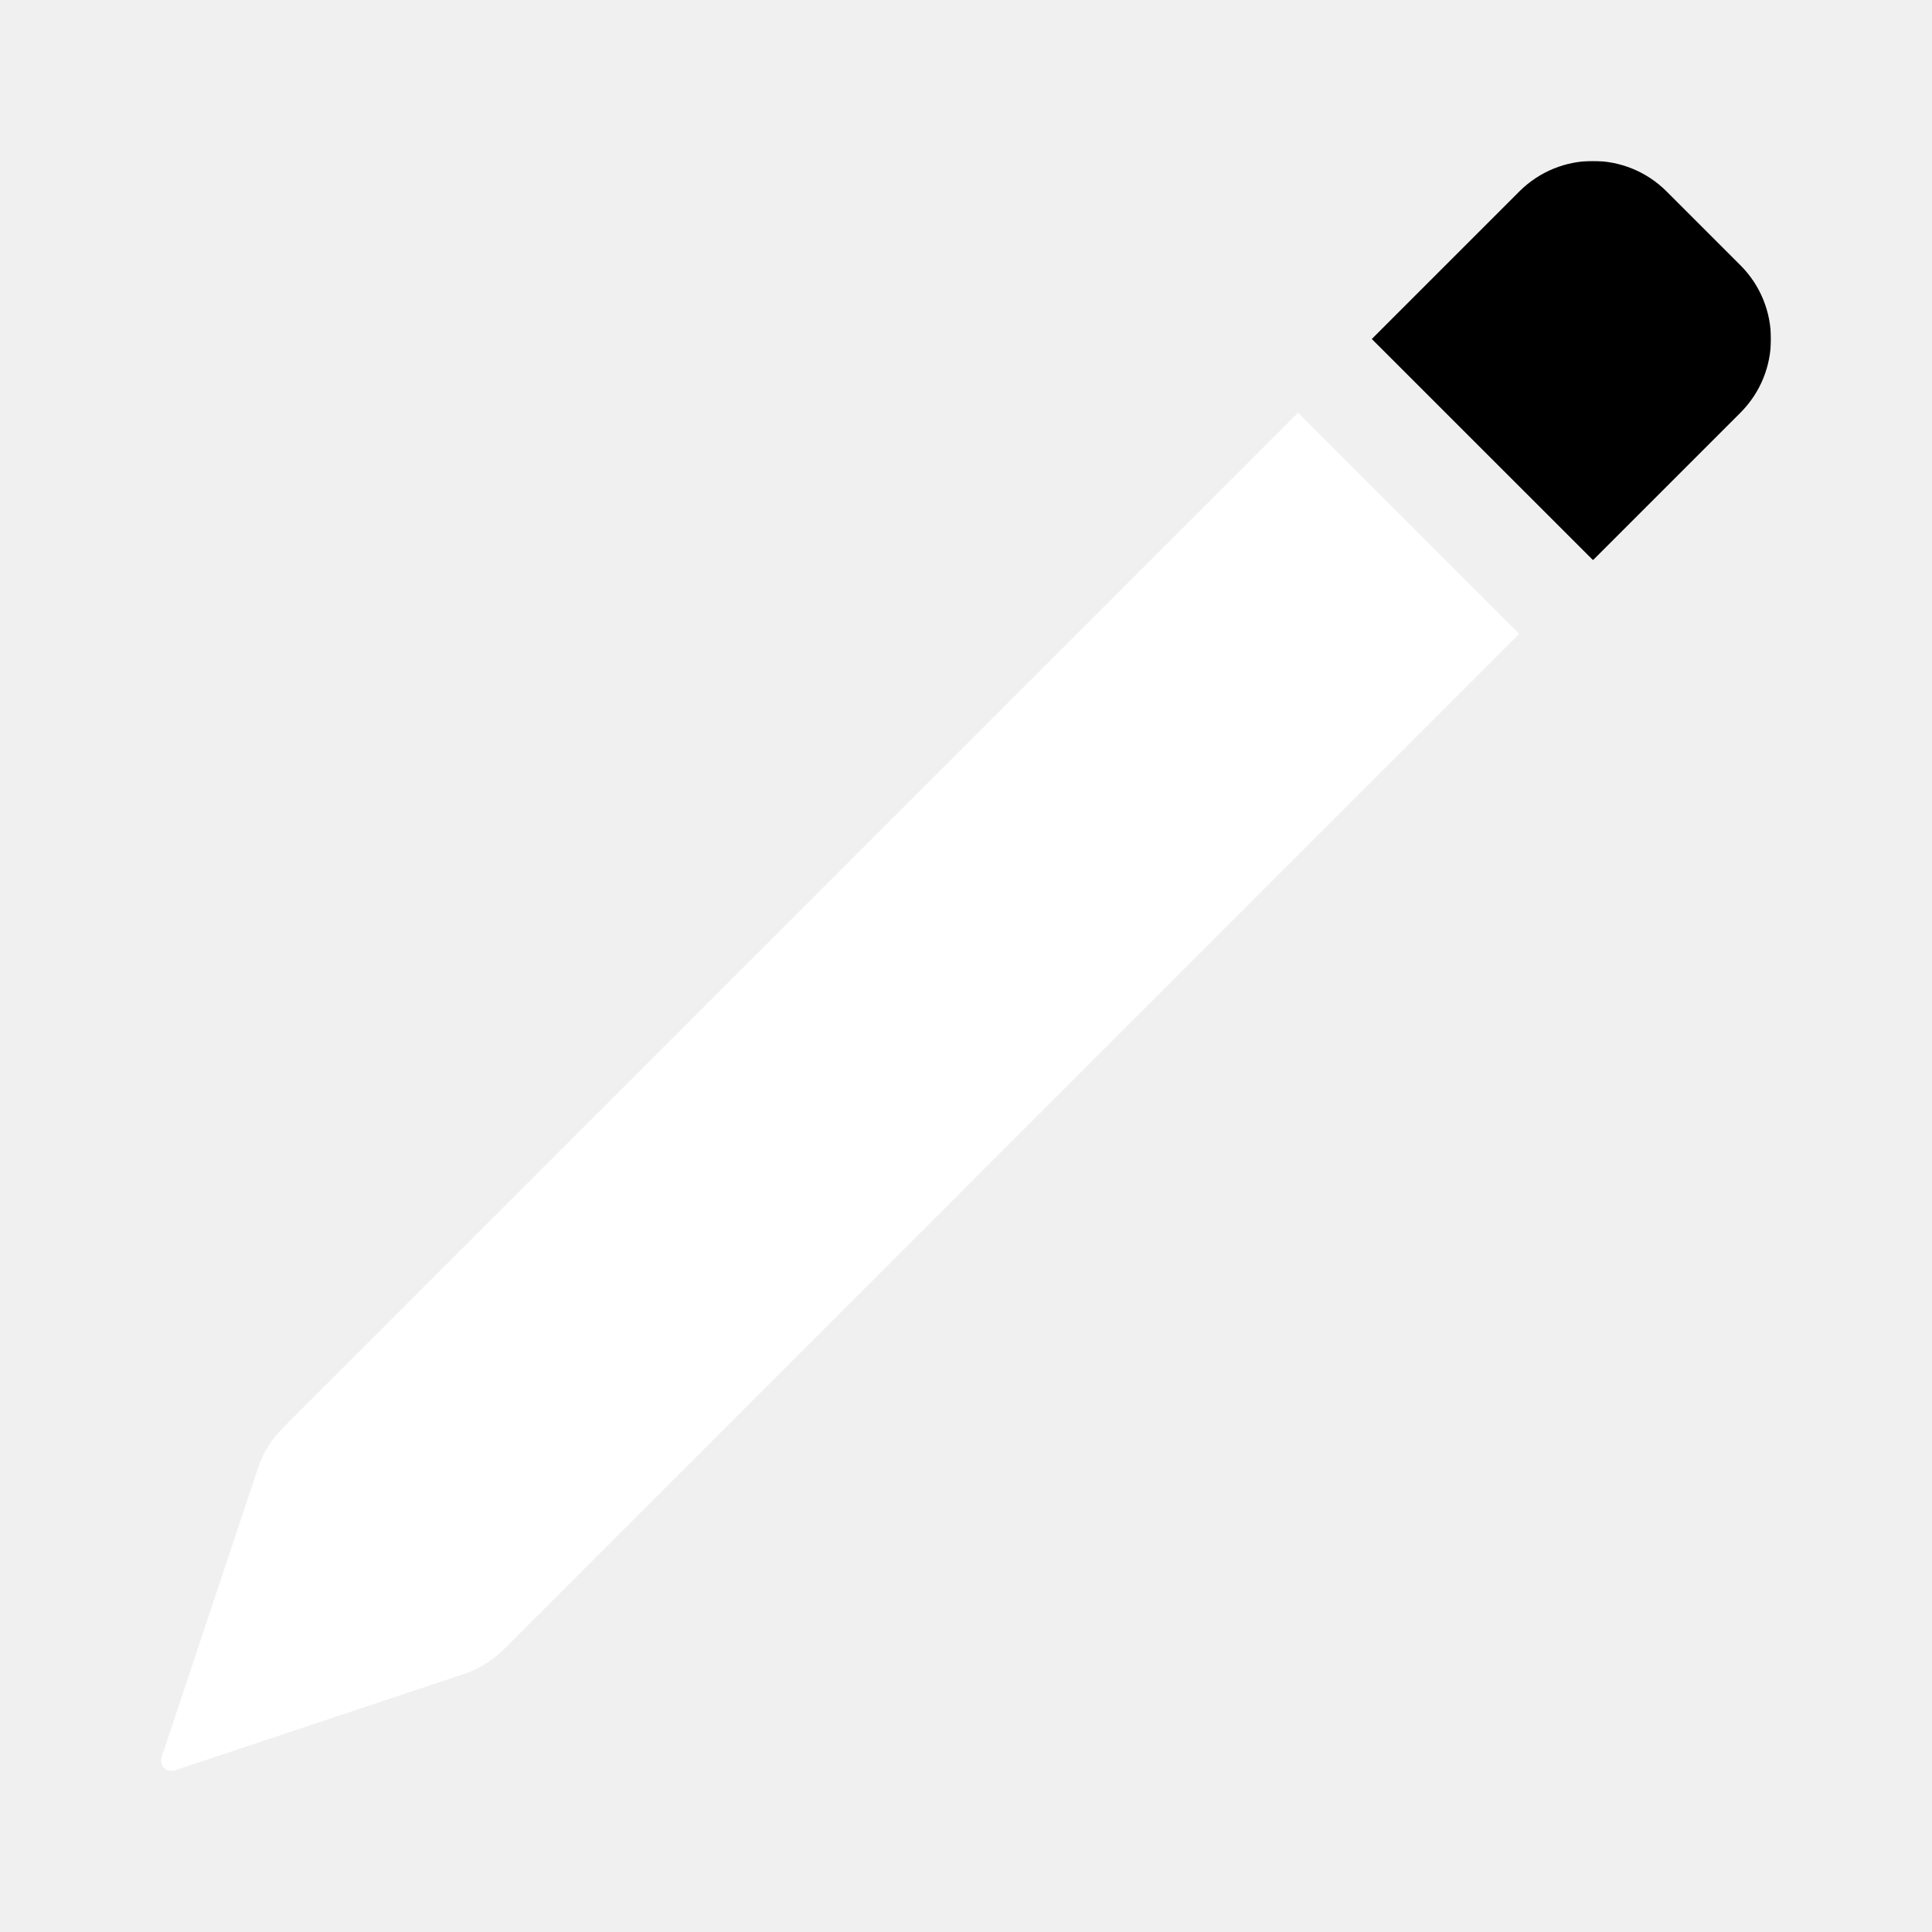
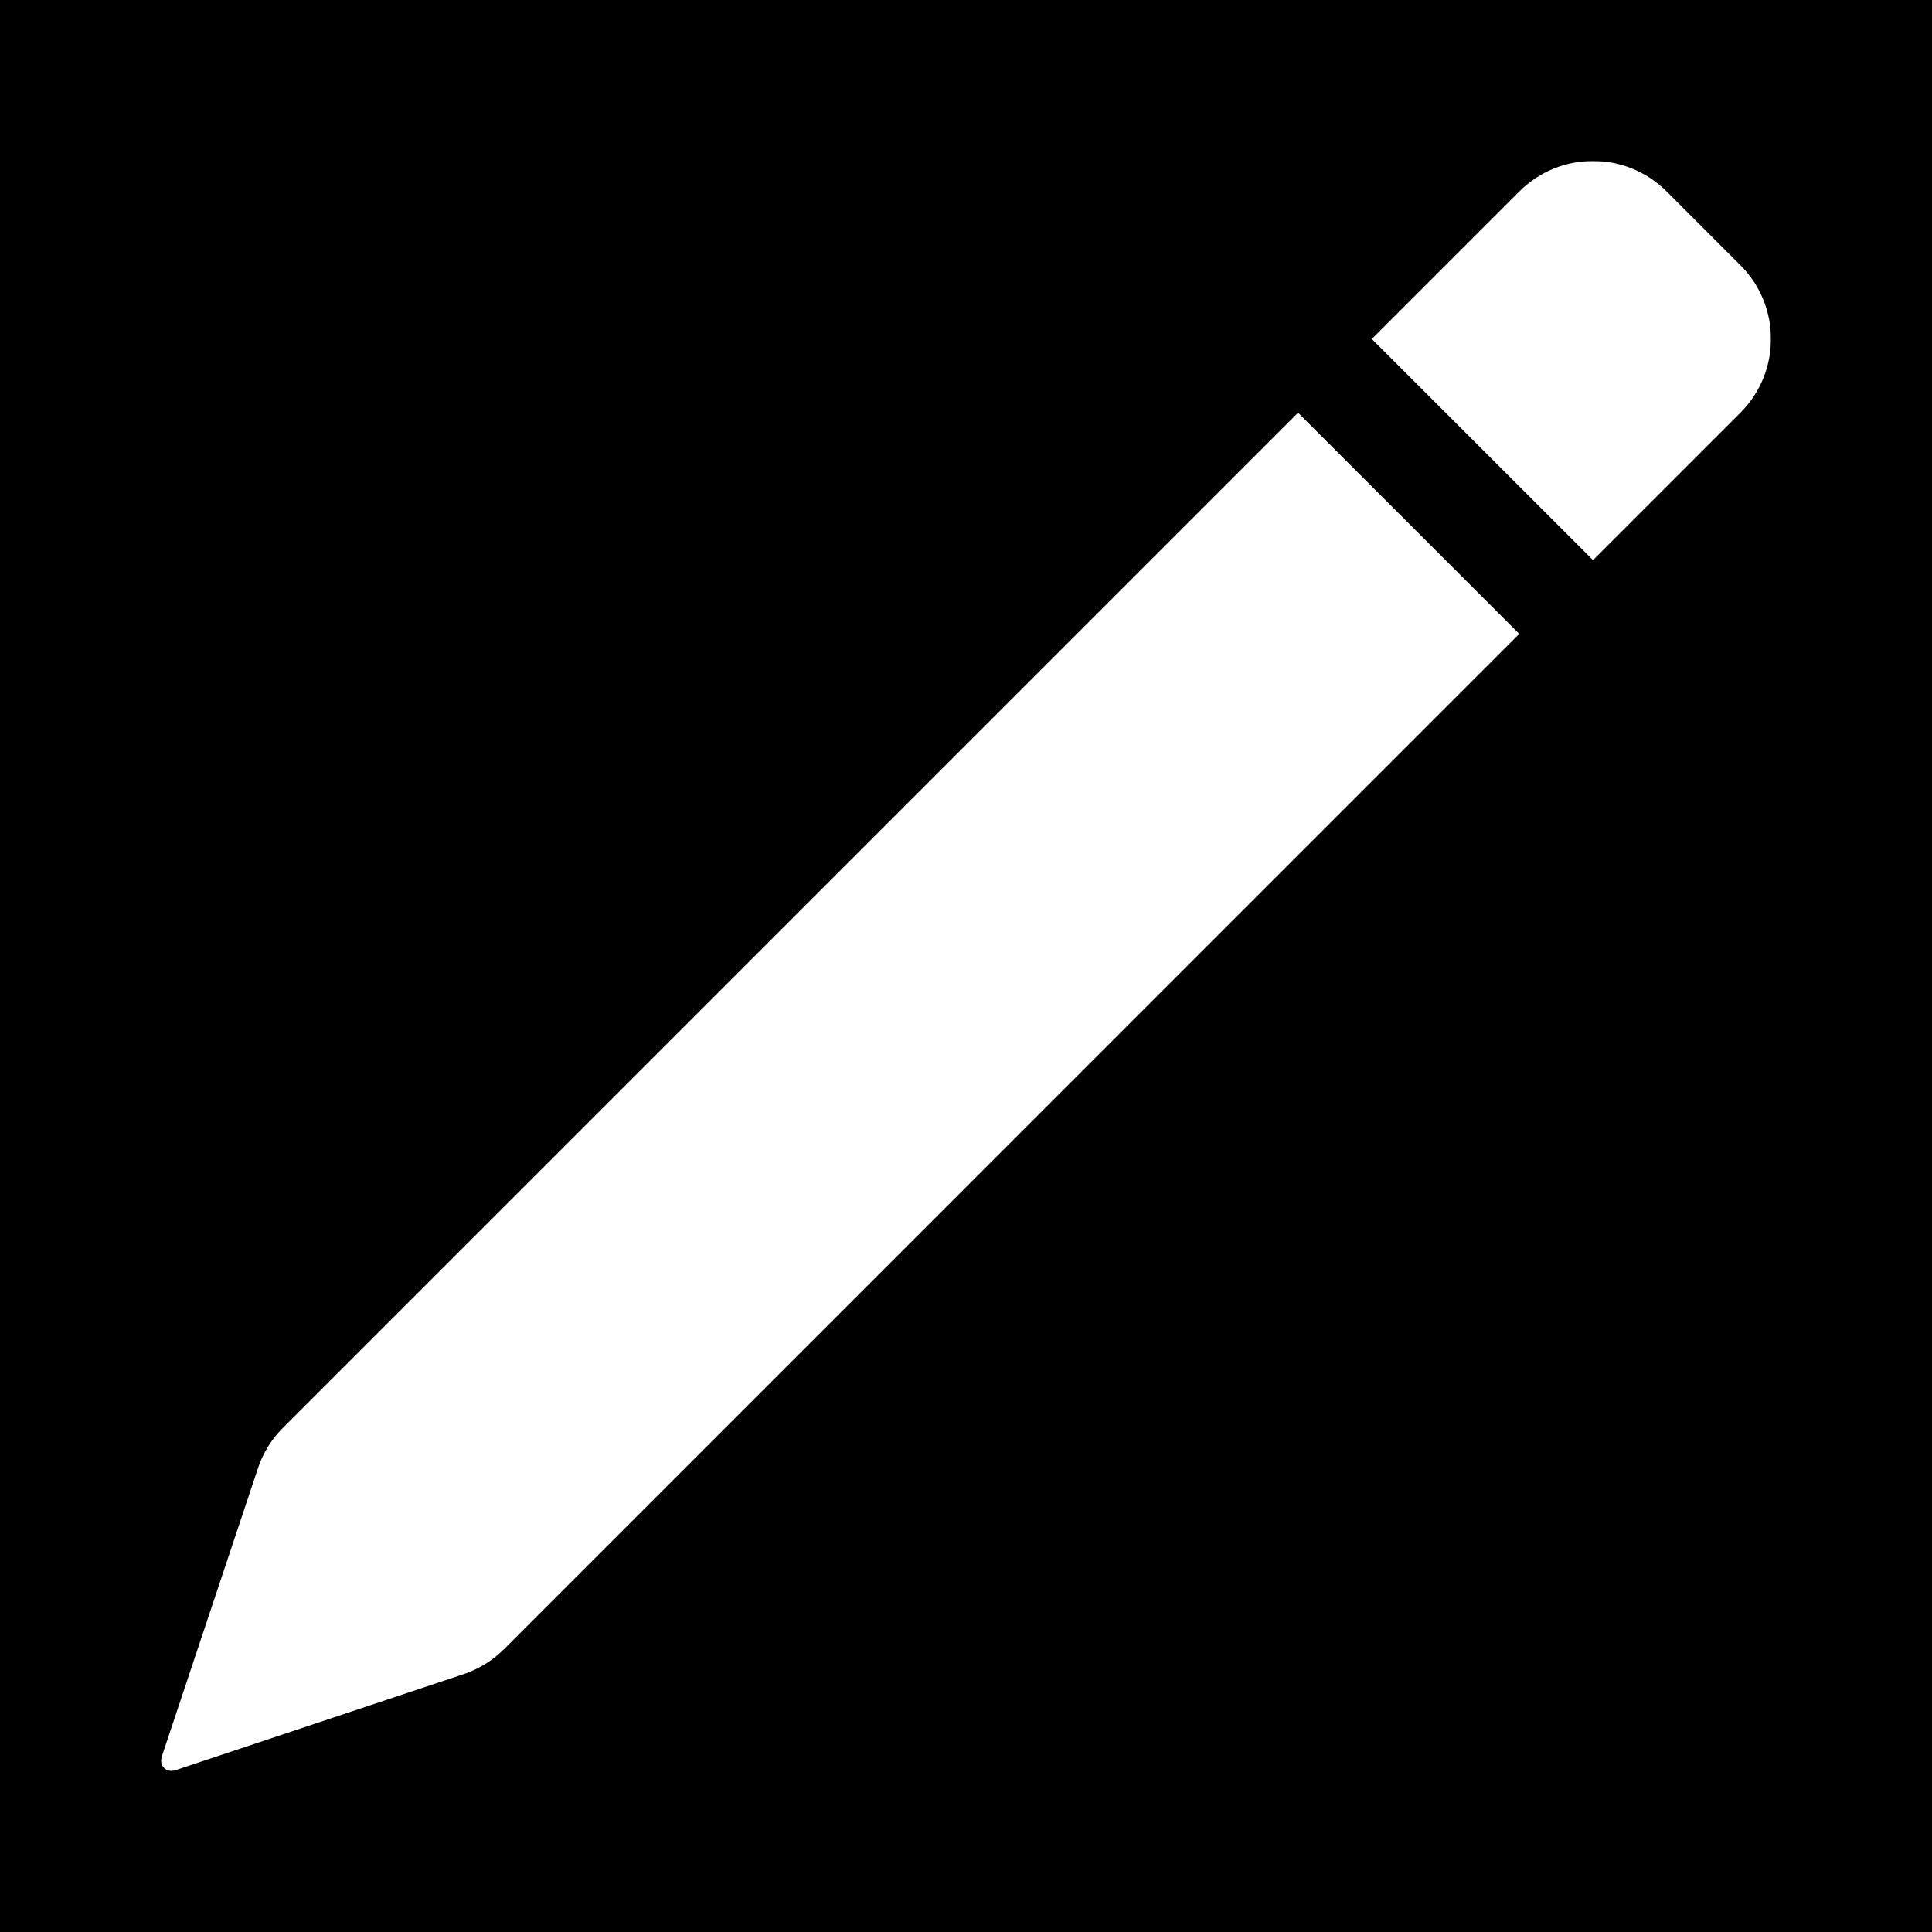
- <svg xmlns="http://www.w3.org/2000/svg" xmlns:xlink="http://www.w3.org/1999/xlink" width="24px" height="24px" viewBox="0 0 24 24" version="1.1">
-   <defs>
-     <polygon id="path-1" points="0.041 0 5 0 5 4.958 0.041 4.958" />
-     <polygon id="path-3" points="0 0.127 16.873 0.127 16.873 17 0 17" />
-   </defs>
-   <g id="dtpr_icons-/-purpose-/-ic_white-/-agency" stroke="none" stroke-width="1" fill="none" fill-rule="evenodd">
-     <rect id="Container" x="0" y="0" width="24" height="24" />
-     <g id="Group-7" transform="translate(2, 2)">
-       <g id="Group-3" transform="translate(15, 0)">
-         <mask id="mask-2" fill="white">
-           <use xlink:href="#path-1" />
-         </mask>
-         <g id="Clip-2" />
-         <path d="M4.62,1.295 L3.704,0.379 C3.198,-0.127 2.379,-0.127 1.873,0.379 L0.041,2.211 L2.789,4.958 L4.62,3.127 C5.126,2.621 5.126,1.801 4.62,1.295" id="Fill-1" fill="#000000" mask="url(#mask-2)" />
-       </g>
-       <g id="Group-6" transform="translate(0, 3)">
-         <mask id="mask-4" fill="white">
-           <use xlink:href="#path-3" />
-         </mask>
-         <g id="Clip-5" />
-         <path d="M1.515,12.737 C1.372,12.879 1.266,13.052 1.203,13.243 L0.007,16.829 C-0.027,16.93 0.07,17.027 0.171,16.993 L3.756,15.798 C3.948,15.734 4.12,15.627 4.263,15.485 L16.873,2.874 L14.125,0.127 L1.515,12.737 Z" id="Fill-4" fill="#FFFFFF" mask="url(#mask-4)" />
-       </g>
-     </g>
+ <svg xmlns="http://www.w3.org/2000/svg" width="24" height="24" viewBox="0 0 24 24" fill="none">
+   <rect width="24" height="24" fill="black" />
+   <mask id="mask0" mask-type="alpha" maskUnits="userSpaceOnUse" x="17" y="2" width="5" height="5">
+     <path fill-rule="evenodd" clip-rule="evenodd" d="M17.041 2H22V6.958H17.041V2Z" fill="white" />
+   </mask>
+   <g mask="url(#mask0)">
+     <path fill-rule="evenodd" clip-rule="evenodd" d="M21.62 3.295L20.704 2.379C20.198 1.873 19.379 1.873 18.873 2.379L17.041 4.211L19.789 6.958L21.62 5.127C22.126 4.621 22.126 3.801 21.62 3.295Z" fill="white" />
+   </g>
+   <mask id="mask1" mask-type="alpha" maskUnits="userSpaceOnUse" x="2" y="5" width="17" height="17">
+     <path fill-rule="evenodd" clip-rule="evenodd" d="M2 5.127H18.873V22H2V5.127Z" fill="white" />
+   </mask>
+   <g mask="url(#mask1)">
+     <path fill-rule="evenodd" clip-rule="evenodd" d="M3.515 17.737C3.372 17.879 3.266 18.052 3.203 18.243L2.007 21.829C1.973 21.93 2.07 22.027 2.171 21.993L5.756 20.798C5.948 20.734 6.12 20.627 6.263 20.485L18.873 7.874L16.125 5.127L3.515 17.737Z" fill="white" />
  </g>
</svg>
